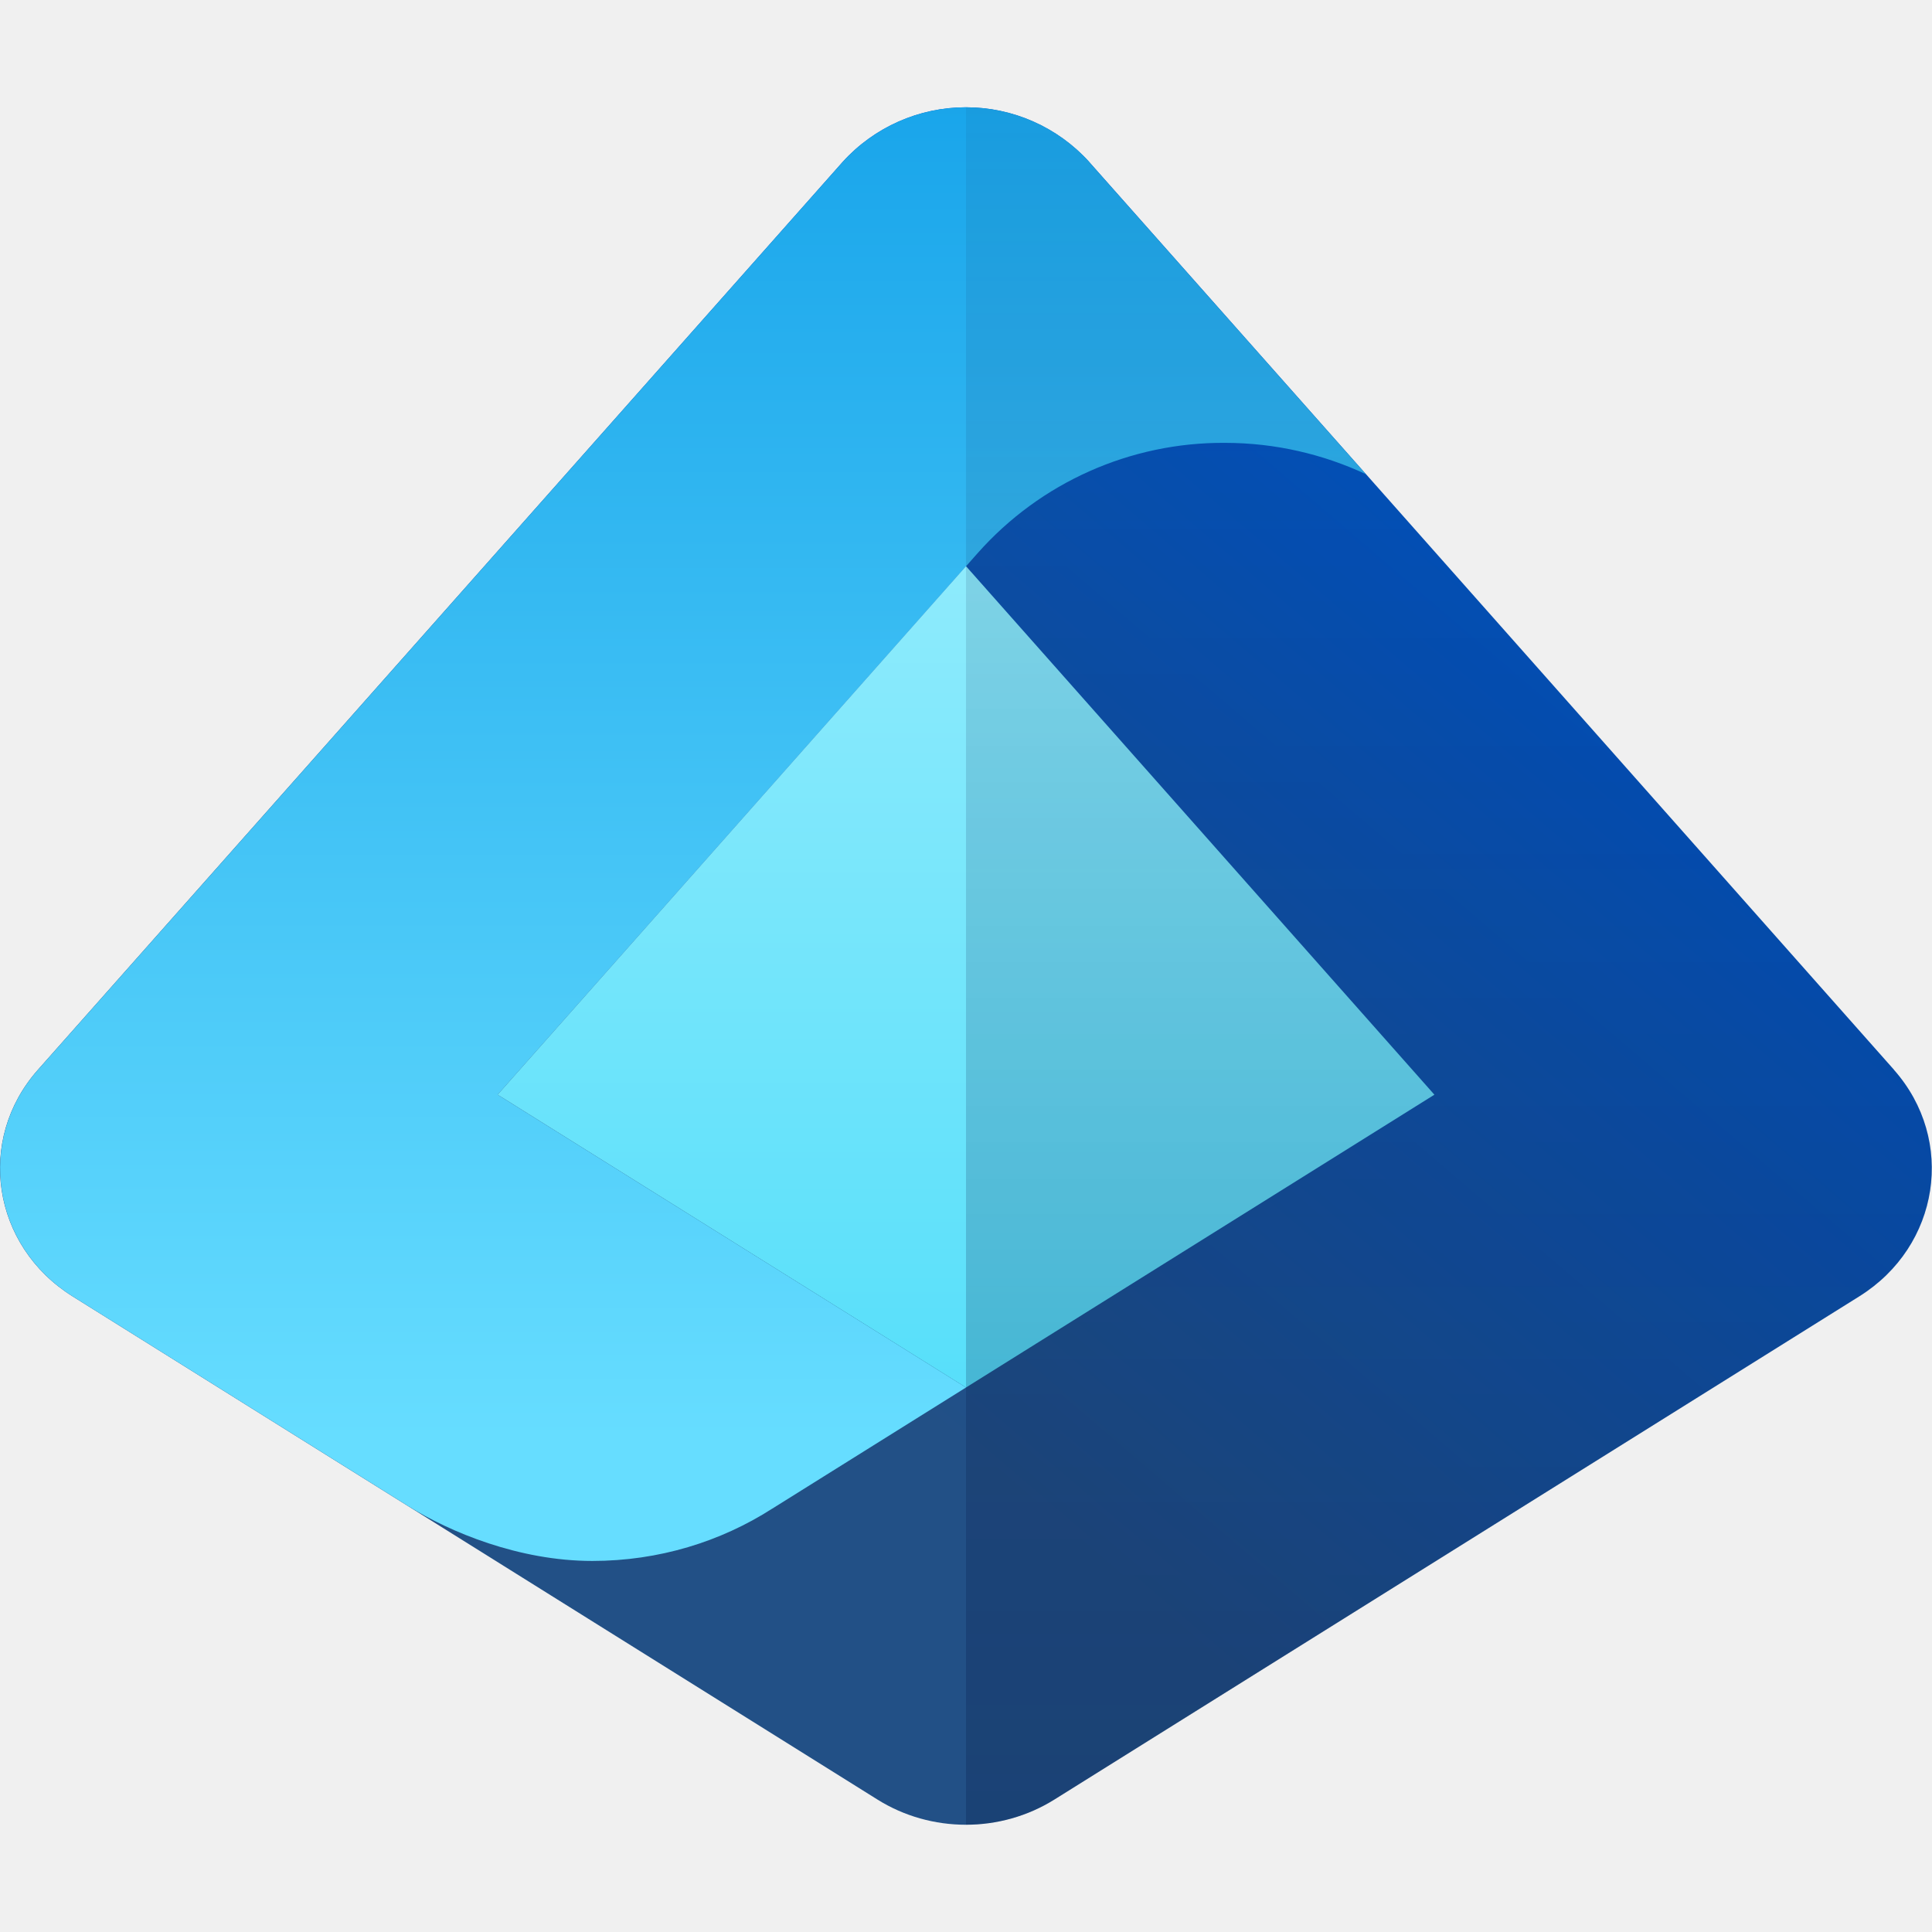
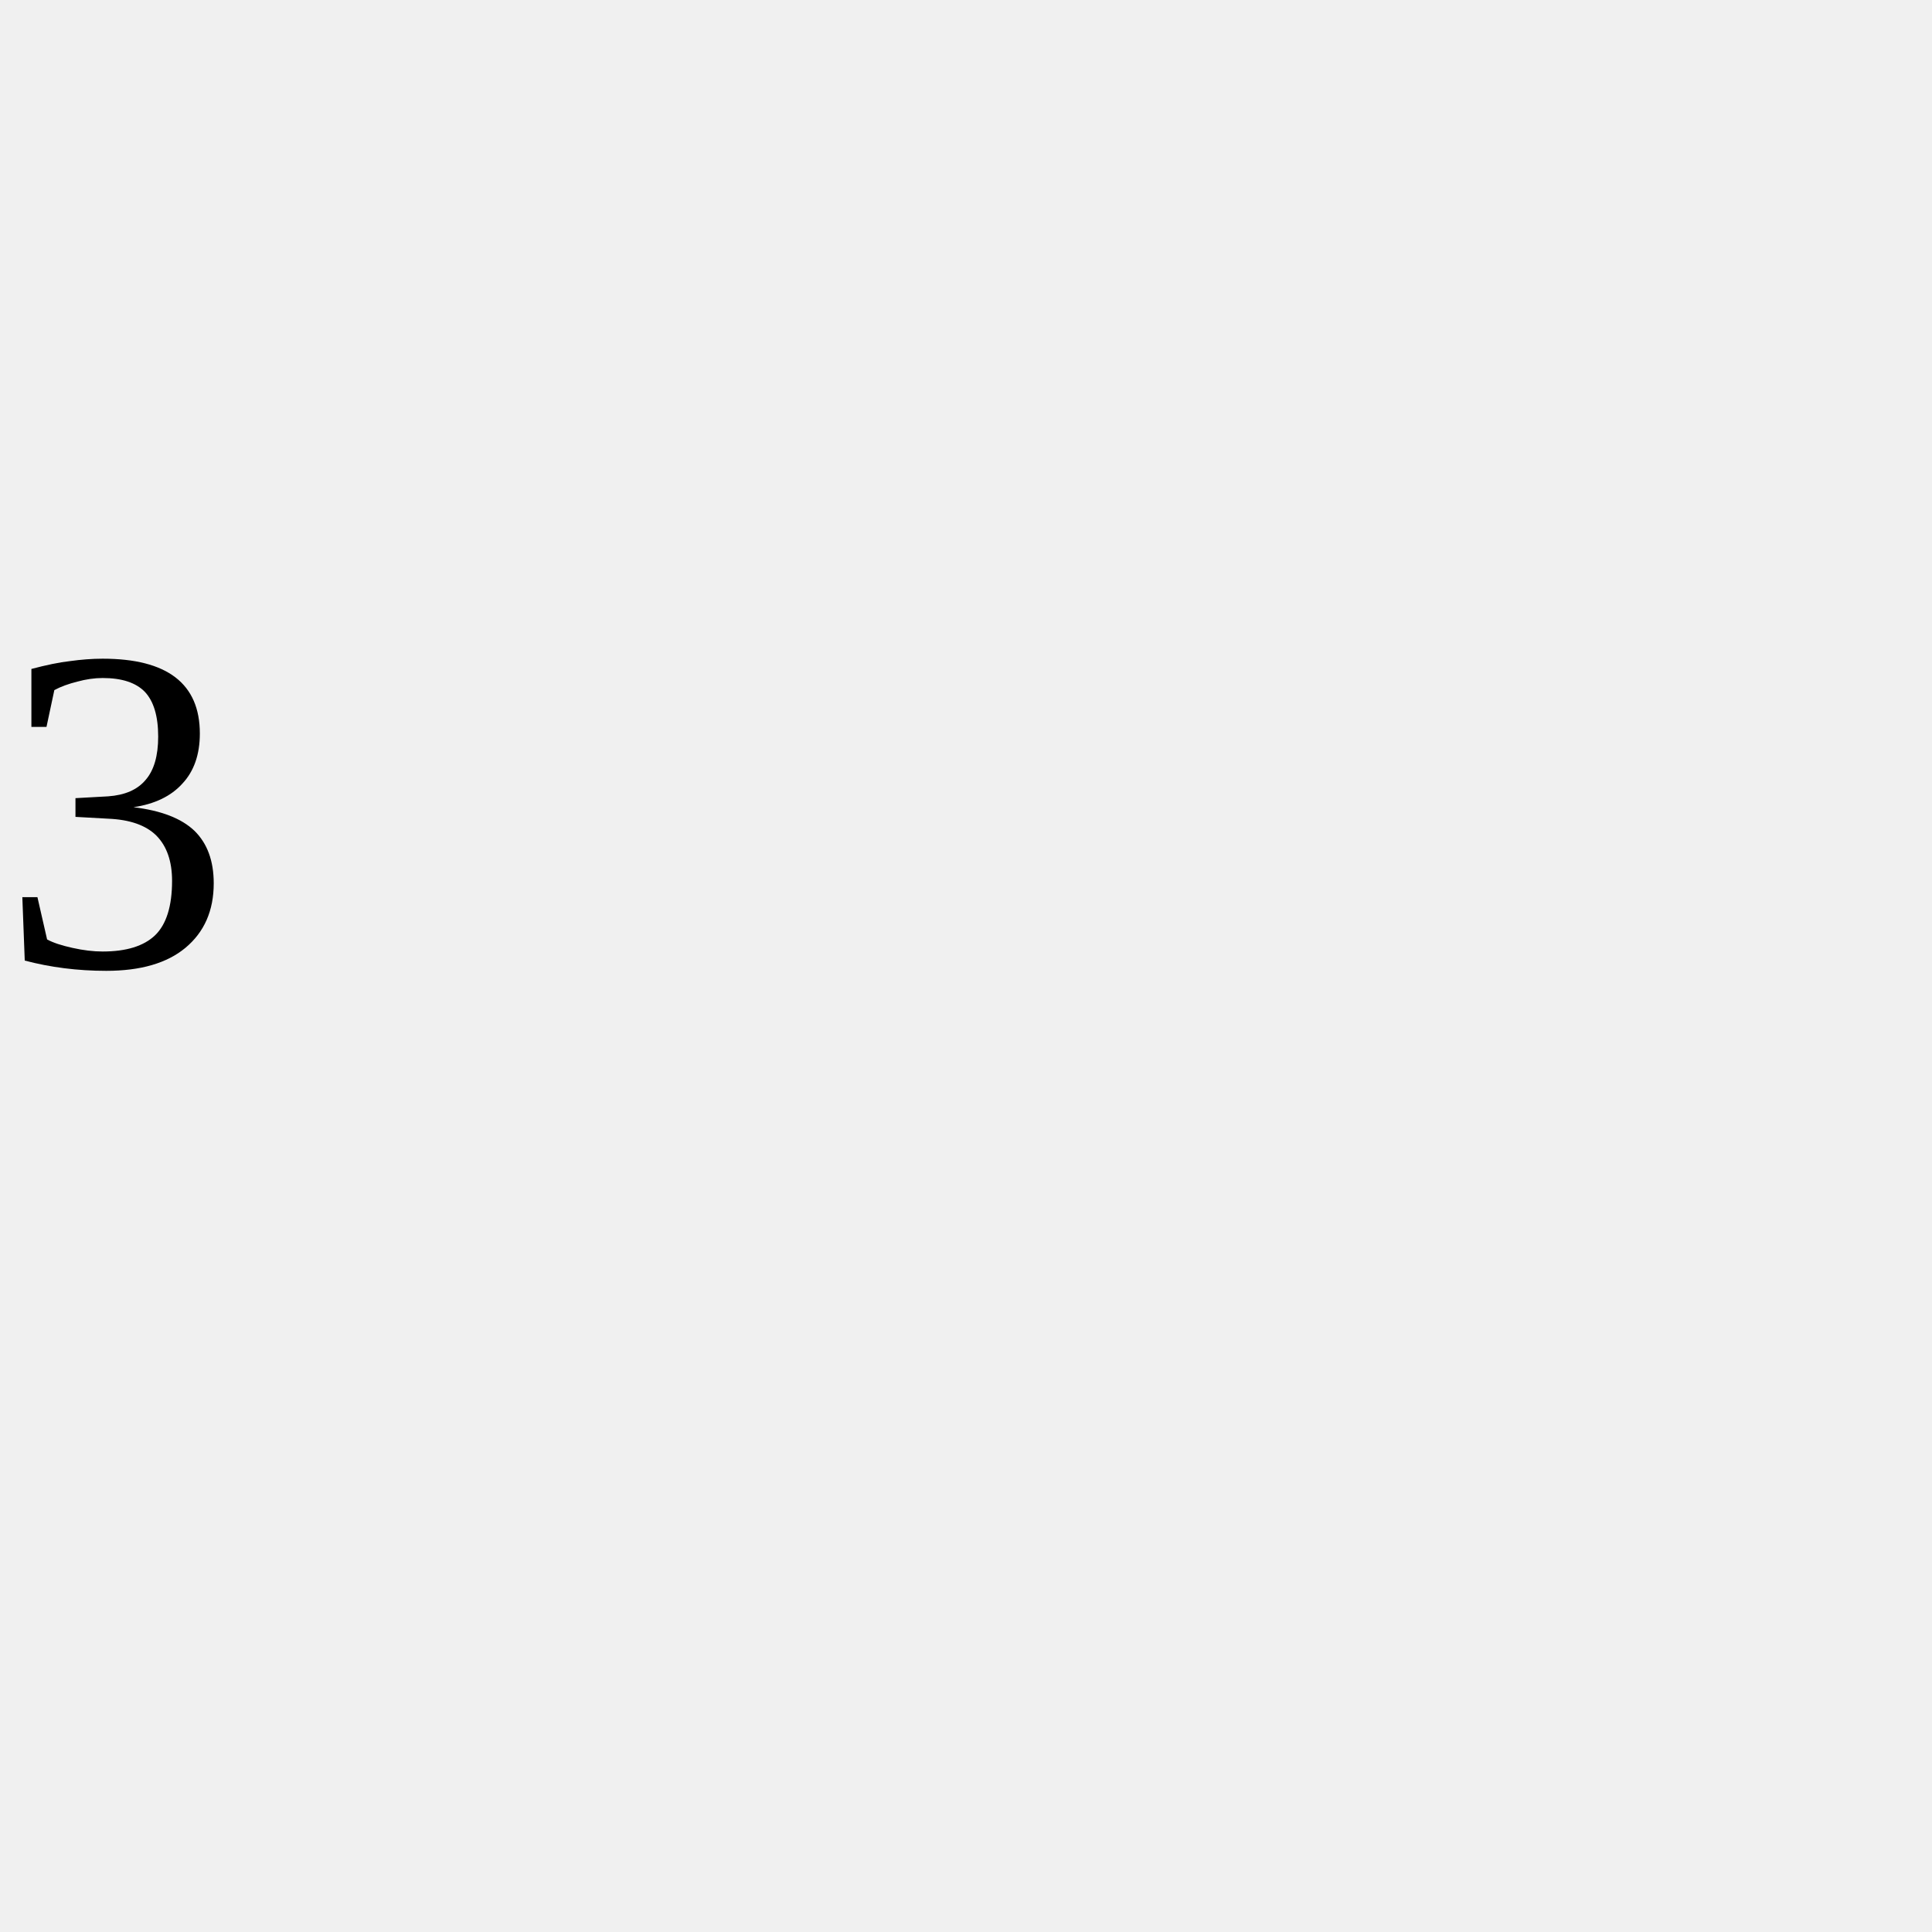
- <svg xmlns="http://www.w3.org/2000/svg" viewBox="0 0 18 18" class="msportalfx-svg-placeholder" role="presentation" focusable="false">
-   <g>
-     <defs>
-       <linearGradient id="7b21d9a1-508a-4f47-987d-ede342e87dd5" x1="7.697" y1="12.409" x2="14.082" y2="4.947" gradientUnits="userSpaceOnUse">
-         <stop offset="0" stop-color="#225086" />
-         <stop offset="1" stop-color="#0055c5" />
-       </linearGradient>
-       <linearGradient id="8fe0d7db-2759-41da-9754-16c909d26f4b" x1="6.363" y1="13.413" x2="6.363" y2="-2.834" gradientUnits="userSpaceOnUse">
-         <stop offset="0" stop-color="#6df" />
-         <stop offset="1" stop-color="#0294e4" />
-       </linearGradient>
-       <linearGradient id="eda5545f-a4d8-4776-a9f4-4aaefc16c2d9" x1="9" y1="15.621" x2="9" y2="-3.267" gradientUnits="userSpaceOnUse">
-         <stop offset="0" stop-color="#44dbf9" />
-         <stop offset="1" stop-color="#cbf8ff" />
-       </linearGradient>
-       <linearGradient id="b51ebdf6-4487-4d18-8795-0244cbe02375" x1="13.5" y1="16.856" x2="13.5" y2=".796" gradientUnits="userSpaceOnUse">
-         <stop offset="0" stop-color="#041642" />
-         <stop offset="1" stop-color="#041642" stop-opacity=".25" />
-       </linearGradient>
-     </defs>
-     <path d="m17.646 9.967-7.5-8.46a1.55 1.55 0 0 0-2.294 0L.353 9.967c-.579.654-.428 1.641.323 2.111l7.499 4.688c.5.313 1.148.313 1.648 0l7.499-4.688c.751-.469.902-1.457.323-2.111Z" fill="url(#7b21d9a1-508a-4f47-987d-ede342e87dd5)" />
-     <path d="M10.147 1.507a1.55 1.55 0 0 0-2.294 0L.354 9.967c-.579.654-.428 1.641.323 2.111l3.126 1.954c.388.242 1.033.511 1.715.511.621 0 1.197-.18 1.676-.487l.002-.001L9 12.927l-4.364-2.728L9.11 5.152a3.053 3.053 0 0 1 2.302-1.026c.472 0 .917.107 1.314.292l-2.579-2.909Z" fill="url(#8fe0d7db-2759-41da-9754-16c909d26f4b)" />
-     <path fill="url(#eda5545f-a4d8-4776-a9f4-4aaefc16c2d9)" d="m4.636 10.199.052.032L9 12.927l4.364-2.728h.001-.001L9 5.275l-4.364 4.924z" />
-     <path d="M9 17c.287 0 .574-.078.824-.234l7.499-4.688c.751-.469.902-1.457.323-2.111l-7.499-8.46A1.526 1.526 0 0 0 9 1v16Z" fill="url(#b51ebdf6-4487-4d18-8795-0244cbe02375)" fill-opacity=".5" opacity=".5" />
-   </g>
+ <svg xmlns="http://www.w3.org/2000/svg" viewBox="0 0 50 50">
+   <text x="0" y="25" class="small">3</text>
  <style>.msportalfx-svg-c01{fill:#fff}.msportalfx-svg-c02{fill:#e5e5e5}.msportalfx-svg-c03{fill:#a0a1a2}.msportalfx-svg-c04{fill:#7a7a7a}.msportalfx-svg-c05{fill:#3e3e3e}.msportalfx-svg-c06{fill:#1e1e1e}.msportalfx-svg-c07{fill:#0f0f0f}.msportalfx-svg-c08{fill:#ba141a}.msportalfx-svg-c09{fill:#dd5900}.msportalfx-svg-c10{fill:#ff8c00}.msportalfx-svg-c11{fill:#fcd116}.msportalfx-svg-c12{fill:#fee087}.msportalfx-svg-c13{fill:#b8d432}.msportalfx-svg-c14,.msportalfx-svg-c32{fill:#57a300}.msportalfx-svg-c15{fill:#59b4d9}.msportalfx-svg-c16{fill:#3999c6}.msportalfx-svg-c17{fill:#804998}.msportalfx-svg-c18{fill:#ec008c}.msportalfx-svg-c19{fill:#0072c6}.msportalfx-svg-c20{fill:#68217a}.msportalfx-svg-c21{fill:#00188f}.msportalfx-svg-c22{fill:#e81123}.fxs-mode-light .msportalfx-svg-c22{fill:#a4262c}.msportalfx-svg-c23{fill:#cae3f3}.msportalfx-svg-c24{fill:#59aed3}.msportalfx-svg-c25{fill:#4c3b12}.msportalfx-svg-c26{fill:#be9555}.msportalfx-svg-c27{fill:#4f4d52}.msportalfx-svg-c28{fill:#ef6f59}.msportalfx-svg-c29{fill:#f7cb64}.msportalfx-svg-c30{fill:#fdd8db}.msportalfx-svg-c31{fill:#f6ffec}.msportalfx-svg-c33{fill:#8a2da5}.msportalfx-svg-c34{fill:#e00b1c}.msportalfx-svg-c35{fill:#015cda}.msportalfx-svg-c36{fill:#5db300}.msportalfx-svg-c97{fill:#ffb900}.msportalfx-svg-c98{fill:#00a4ef}.msportalfx-svg-c99{fill:#f25022}.msportalfx-inverted-theme .msportalfx-svg-c05,.fxs-theme-dark .msportalfx-svg-c05{fill:#777}.msportalfx-inverted-theme .msportalfx-svg-c07,.fxs-theme-dark .msportalfx-svg-c07{fill:#f2f2f2}.msportalfx-svg-palette-white{fill:#fff}.msportalfx-svg-palette-blue{fill:#015cda}.msportalfx-svg-palette-black{fill:#1e1e1e}.msportalfx-svg-palette-green{fill:#57a300}.msportalfx-svg-palette-gray{fill:#a0a1a2}.msportalfx-svg-palette-inherit{fill:inherit}.msportalfx-svg-badge{position:absolute;left:0;bottom:0;min-height:10px;min-width:10px}.fxc-menu-icon&gt;.msportalfx-svg-badge{left:-2px;bottom:-2px;min-height:8px;min-width:8px}.msportalfx-svg-disabled{filter:grayscale(100%)}.msportalfx-svg-loading-square{animation:ProgressFlagAnimation 1.45s infinite ease-in-out;transform-origin:50%}.msportalfx-svg-loading-square:nth-child(1){animation-delay:0s}.msportalfx-svg-loading-square:nth-child(2){animation-delay:.2s}.msportalfx-svg-loading-square:nth-child(3){animation-delay:.4s}@keyframes ProgressFlagAnimation{0%{transform:scale(1);opacity:.3}36.1%{transform:scale(1.06);opacity:1}50%{transform:scale(1.06);opacity:1}86.1%{transform:scale(1);opacity:.3}}.msportalfx-svg-flip-horizontal&gt;svg,svg.msportalfx-svg-flip-horizontal{transform:scaleX(-1)}.msportalfx-svg-fabric-rotate360{animation:ImageRotation 1.3s cubic-bezier(.53,.21,.29,.67) infinite}@keyframes ImageRotation{0%{transform:rotate(-45deg)}100%{transform:rotate(315deg)}}.fxs-svg-number .msportalfx-font-bold{font-size:10px;fill:#0065ad}.fxs-svg-number .fxs-svg-circle{stroke-width:0%;fill:#0078d4}.fxs-svg-number .fxs-svg-text{fill:#fff;font-size:10px}.fxs-svg-number.msportalfx-svg-disabled{filter:grayscale(0%)}.fxs-svg-number.msportalfx-svg-disabled .fxs-svg-circle{fill:#fff;stroke-width:1px;stroke:#949494}.fxs-svg-number.msportalfx-svg-disabled .fxs-svg-text{fill:#949494}.fxs-theme-dark .fxs-svg-number .fxs-svg-text{fill:#0f0f0f}.fxs-theme-dark .fxs-svg-number .fxs-svg-circle{stroke-width:0%;fill:#0078d4}.fxs-theme-dark .fxs-svg-number.msportalfx-svg-disabled .fxs-svg-circle{fill:#0f0f0f;stroke-width:1px;stroke:#949494}.fxs-theme-dark .fxs-svg-number.msportalfx-svg-disabled .fxs-svg-text{fill:#949494}</style>
</svg>
